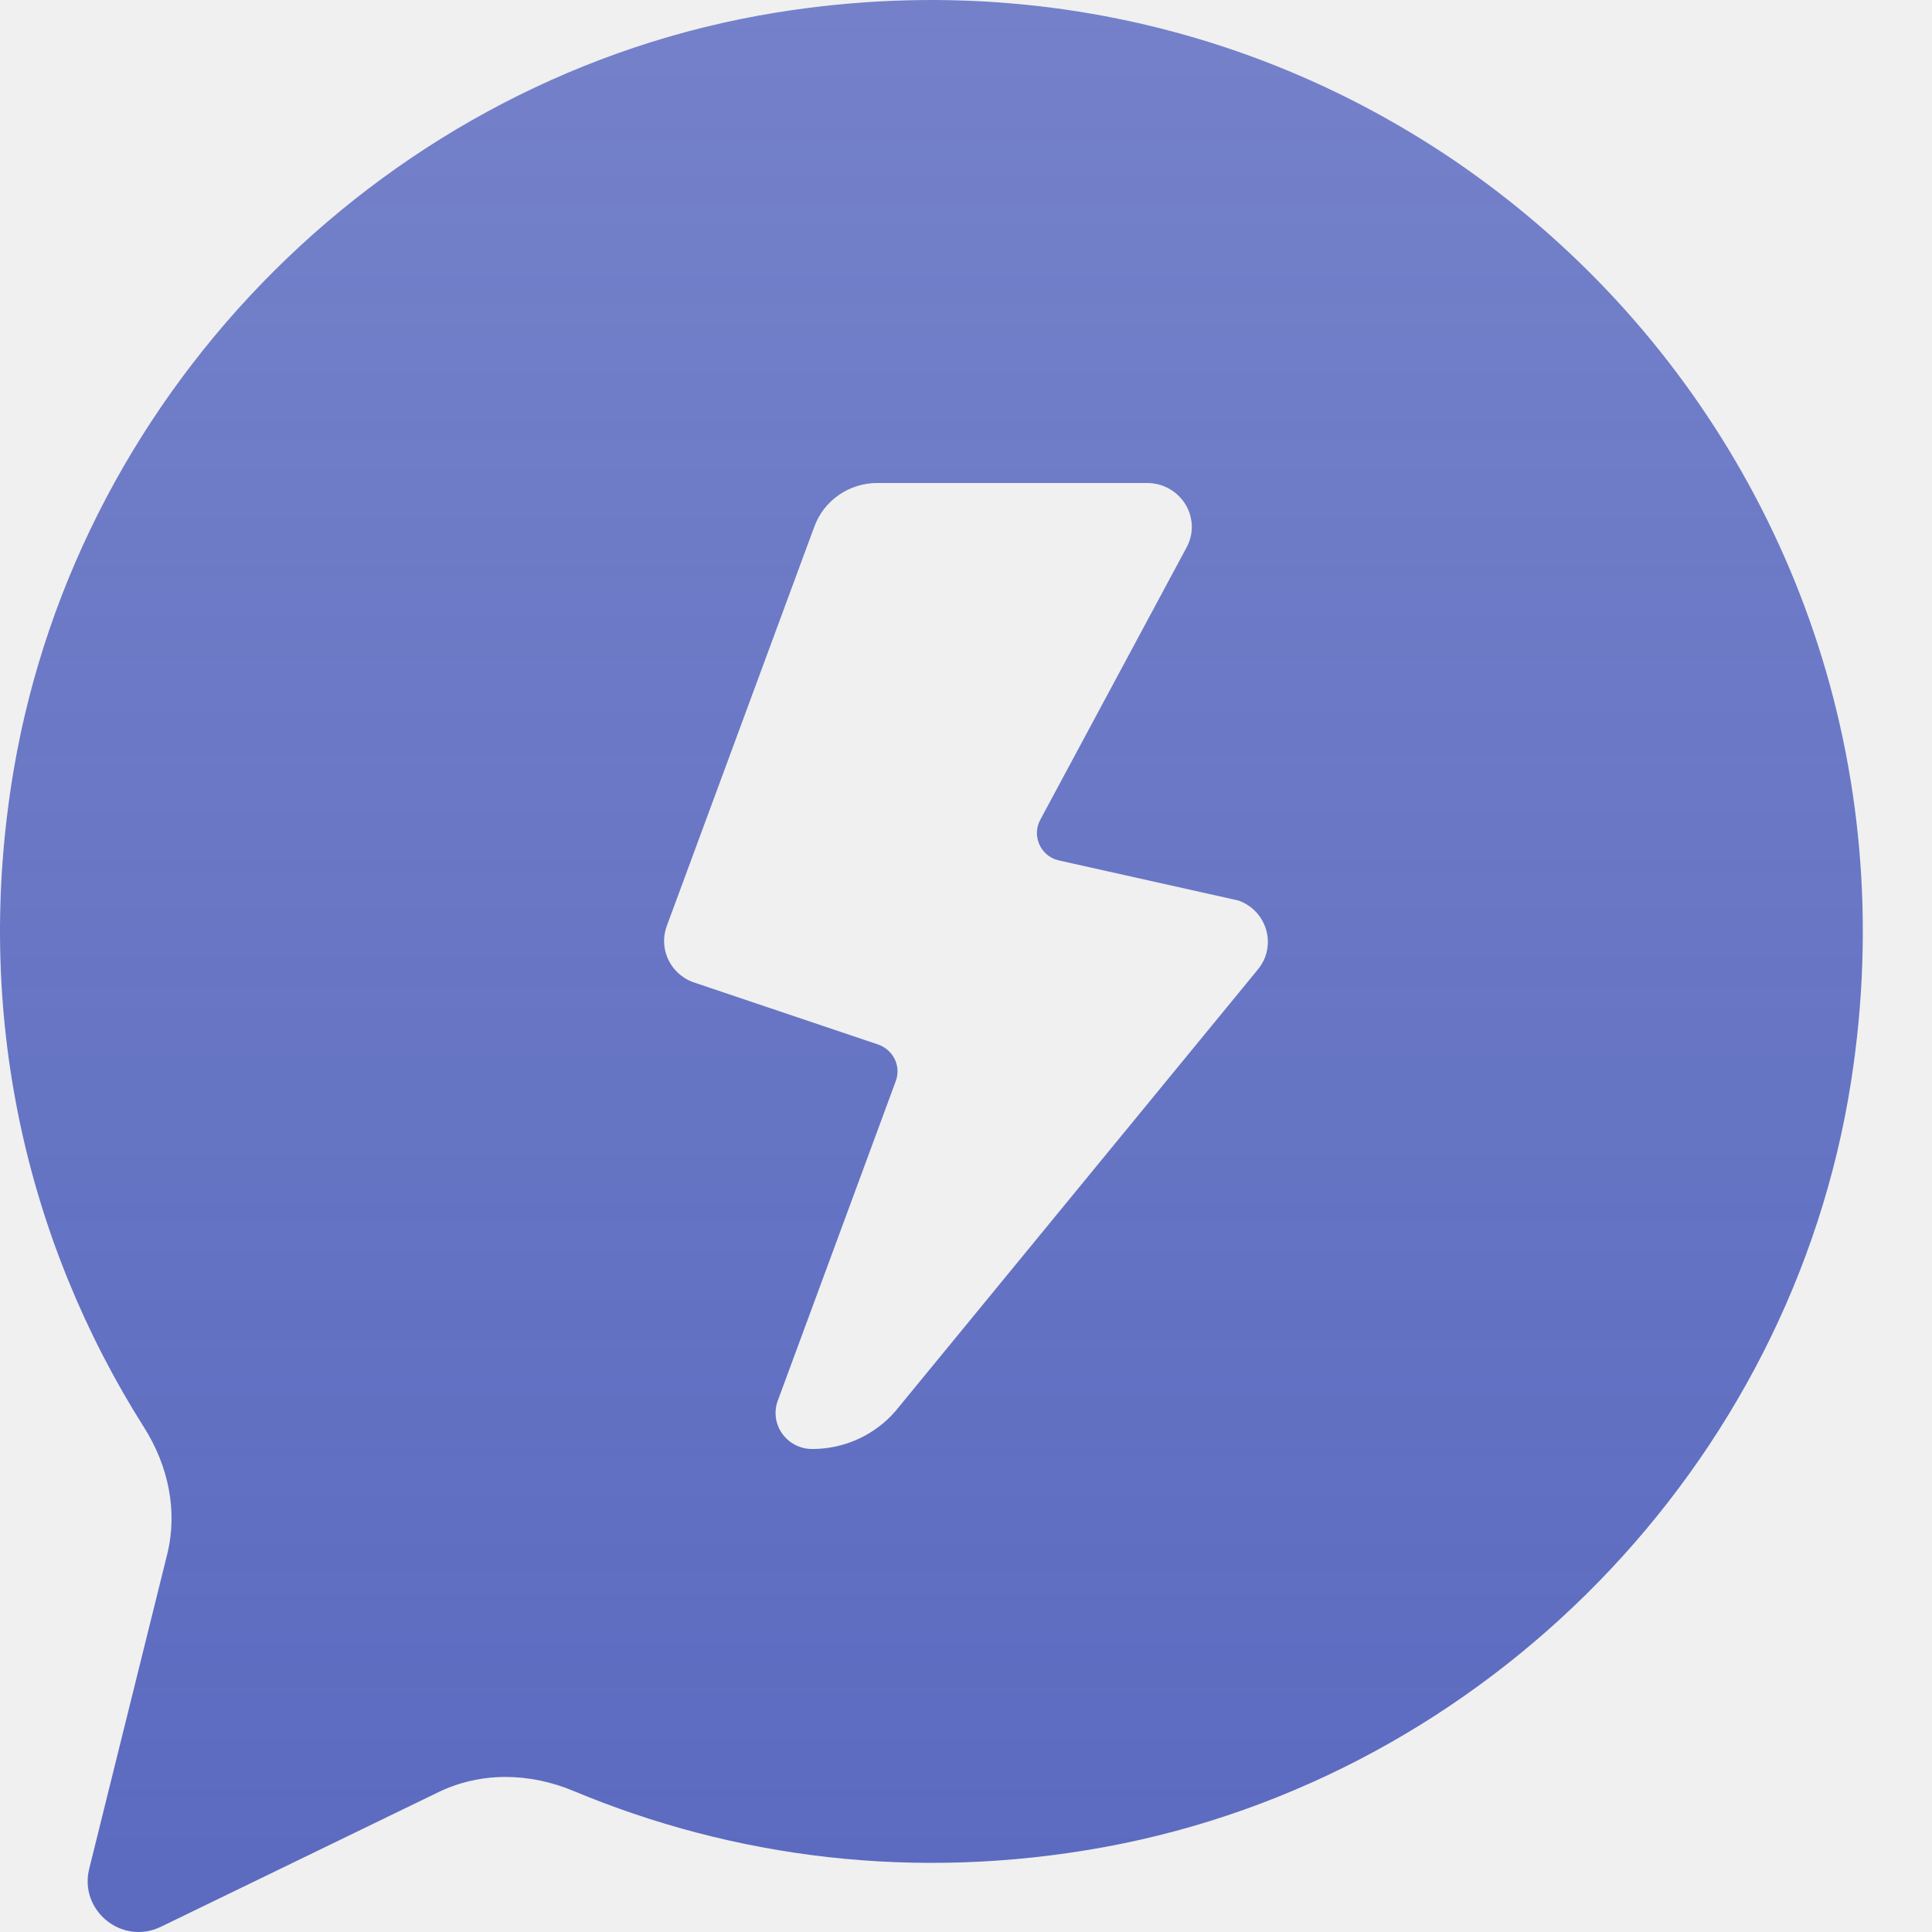
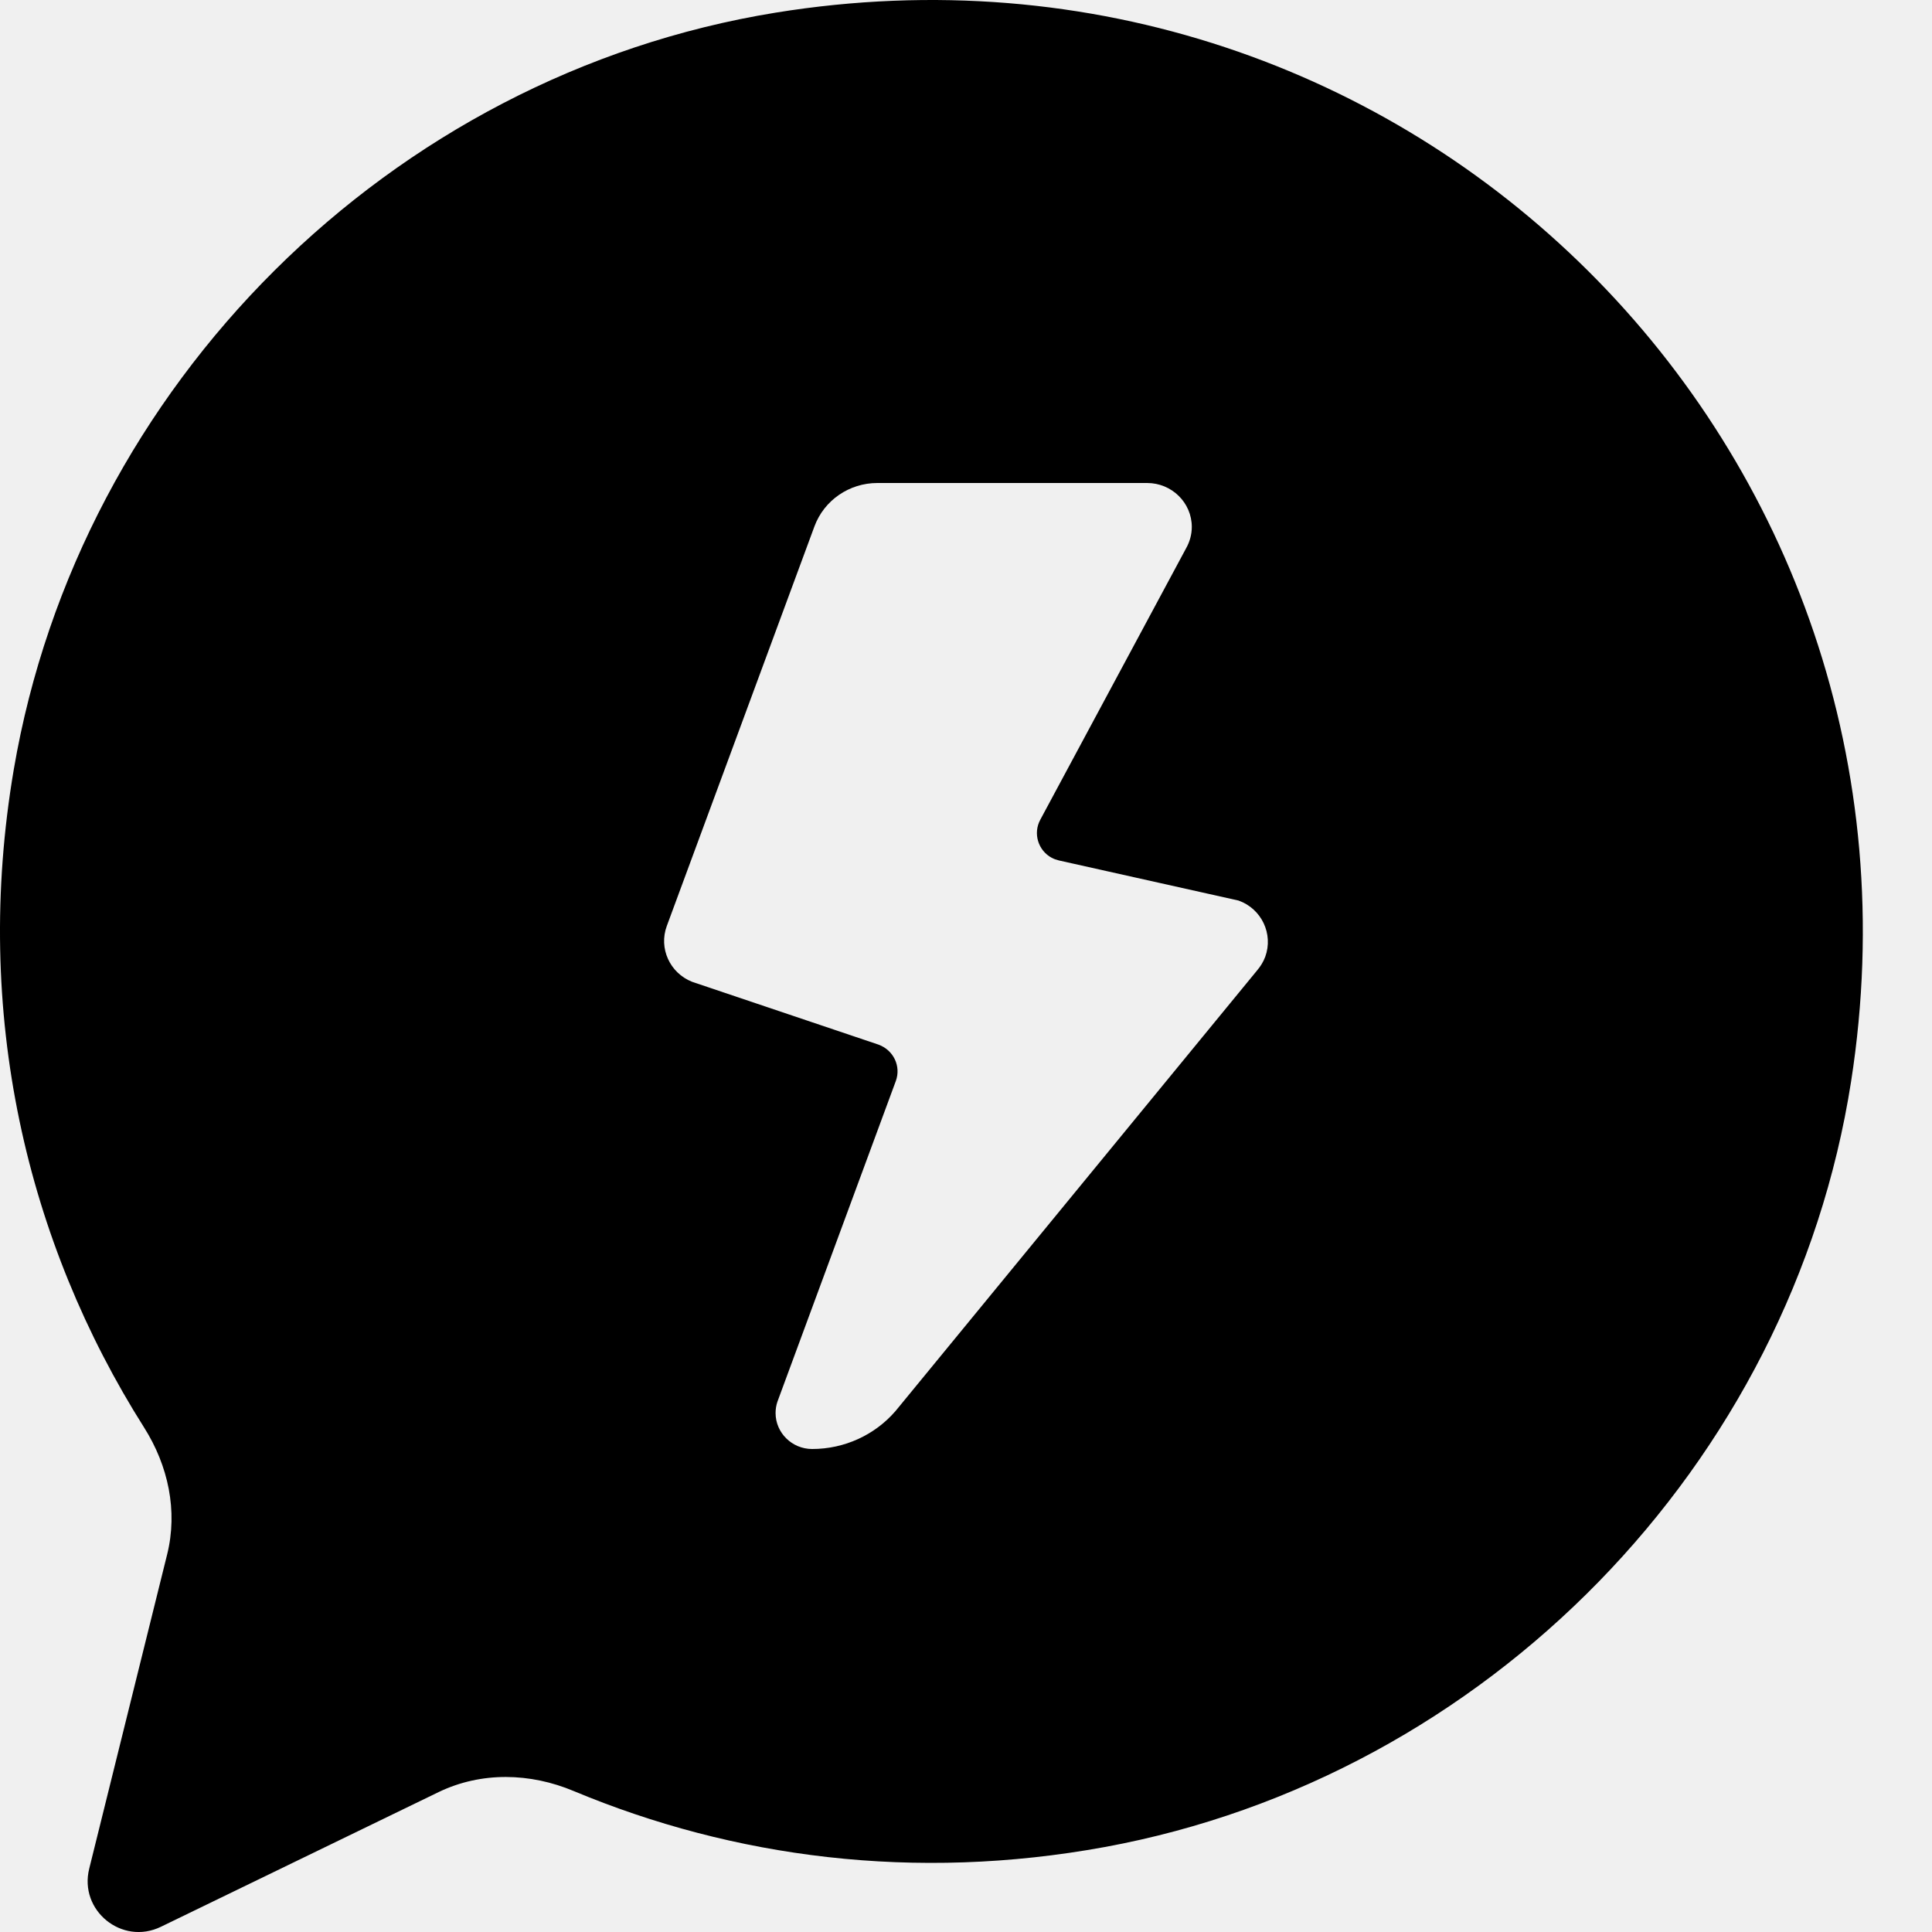
- <svg xmlns="http://www.w3.org/2000/svg" xmlns:xlink="http://www.w3.org/1999/xlink" width="16px" height="16px" viewBox="0 0 16 16" version="1.1">
-   <defs>
-     <linearGradient x1="50%" y1="0%" x2="50%" y2="96.044%" id="linearGradient-1">
-       <stop stop-color="#5C6BC0" stop-opacity="0.85" offset="0%" />
-       <stop stop-color="#5C6BC0" offset="100%" />
-     </linearGradient>
-     <path d="M6.422,0.105 C11.673,-0.747 16.149,3.71 15.33,8.956 C14.835,12.132 12.312,14.714 9.151,15.296 C7.574,15.585 6.072,15.384 4.752,14.833 C4.391,14.681 3.986,14.671 3.633,14.841 L3.633,14.841 L1.332,15.957 C1.01,16.113 0.652,15.822 0.739,15.475 L0.739,15.475 L1.384,12.874 C1.474,12.512 1.393,12.138 1.194,11.823 C0.222,10.288 -0.229,8.392 0.114,6.373 C0.657,3.187 3.231,0.623 6.422,0.105 Z M9.5,4 L7.266,4 C7.033,4 6.825,4.143 6.745,4.359 L6.745,4.359 L5.522,7.669 C5.454,7.853 5.547,8.058 5.732,8.131 L5.732,8.131 L7.275,8.651 L7.275,8.651 C7.401,8.697 7.463,8.831 7.419,8.952 L7.419,8.952 L6.438,11.609 C6.428,11.639 6.423,11.67 6.423,11.702 C6.423,11.866 6.559,12 6.726,12 C6.992,12 7.244,11.885 7.416,11.686 L7.416,11.686 L10.412,8.035 C10.44,8.002 10.463,7.964 10.478,7.924 C10.547,7.735 10.448,7.526 10.257,7.458 L10.257,7.458 L8.77,7.126 C8.749,7.121 8.729,7.114 8.71,7.104 C8.597,7.043 8.554,6.902 8.615,6.789 L8.615,6.789 L9.822,4.542 C9.853,4.487 9.87,4.426 9.87,4.364 C9.87,4.163 9.704,4 9.5,4 L9.5,4 Z" id="path-2" />
-   </defs>
-   <g id="Icon/Editor/Custom_Response" stroke="none" stroke-width="1" fill="none" fill-rule="evenodd">
-     <g id="Group-20" transform="translate(0, -0)">
-       <rect id="Rectangle" x="0" y="0" width="16" height="16" />
-       <g id="chatlines">
-         <use fill="#FFFFFF" xlink:href="#path-2" />
-         <use fill="url(#linearGradient-1)" xlink:href="#path-2" />
-       </g>
-     </g>
-   </g>
+ <svg xmlns="http://www.w3.org/2000/svg" width="16px" height="16px" viewBox="0 0 16 16" version="1.1">
+   <path d="M6.422,0.105 C11.673,-0.747 16.149,3.71 15.33,8.956 C14.835,12.132 12.312,14.714 9.151,15.296 C7.574,15.585 6.072,15.384 4.752,14.833 C4.391,14.681 3.986,14.671 3.633,14.841 L3.633,14.841 L1.332,15.957 C1.01,16.113 0.652,15.822 0.739,15.475 L0.739,15.475 L1.384,12.874 C1.474,12.512 1.393,12.138 1.194,11.823 C0.222,10.288 -0.229,8.392 0.114,6.373 C0.657,3.187 3.231,0.623 6.422,0.105 Z M9.5,4 L7.266,4 C7.033,4 6.825,4.143 6.745,4.359 L6.745,4.359 L5.522,7.669 C5.454,7.853 5.547,8.058 5.732,8.131 L5.732,8.131 L7.275,8.651 L7.275,8.651 C7.401,8.697 7.463,8.831 7.419,8.952 L7.419,8.952 L6.438,11.609 C6.428,11.639 6.423,11.67 6.423,11.702 C6.423,11.866 6.559,12 6.726,12 C6.992,12 7.244,11.885 7.416,11.686 L7.416,11.686 L10.412,8.035 C10.44,8.002 10.463,7.964 10.478,7.924 C10.547,7.735 10.448,7.526 10.257,7.458 L10.257,7.458 L8.77,7.126 C8.749,7.121 8.729,7.114 8.71,7.104 C8.597,7.043 8.554,6.902 8.615,6.789 L8.615,6.789 L9.822,4.542 C9.853,4.487 9.87,4.426 9.87,4.364 C9.87,4.163 9.704,4 9.5,4 L9.5,4 Z" fill="currentColor" />
</svg>
